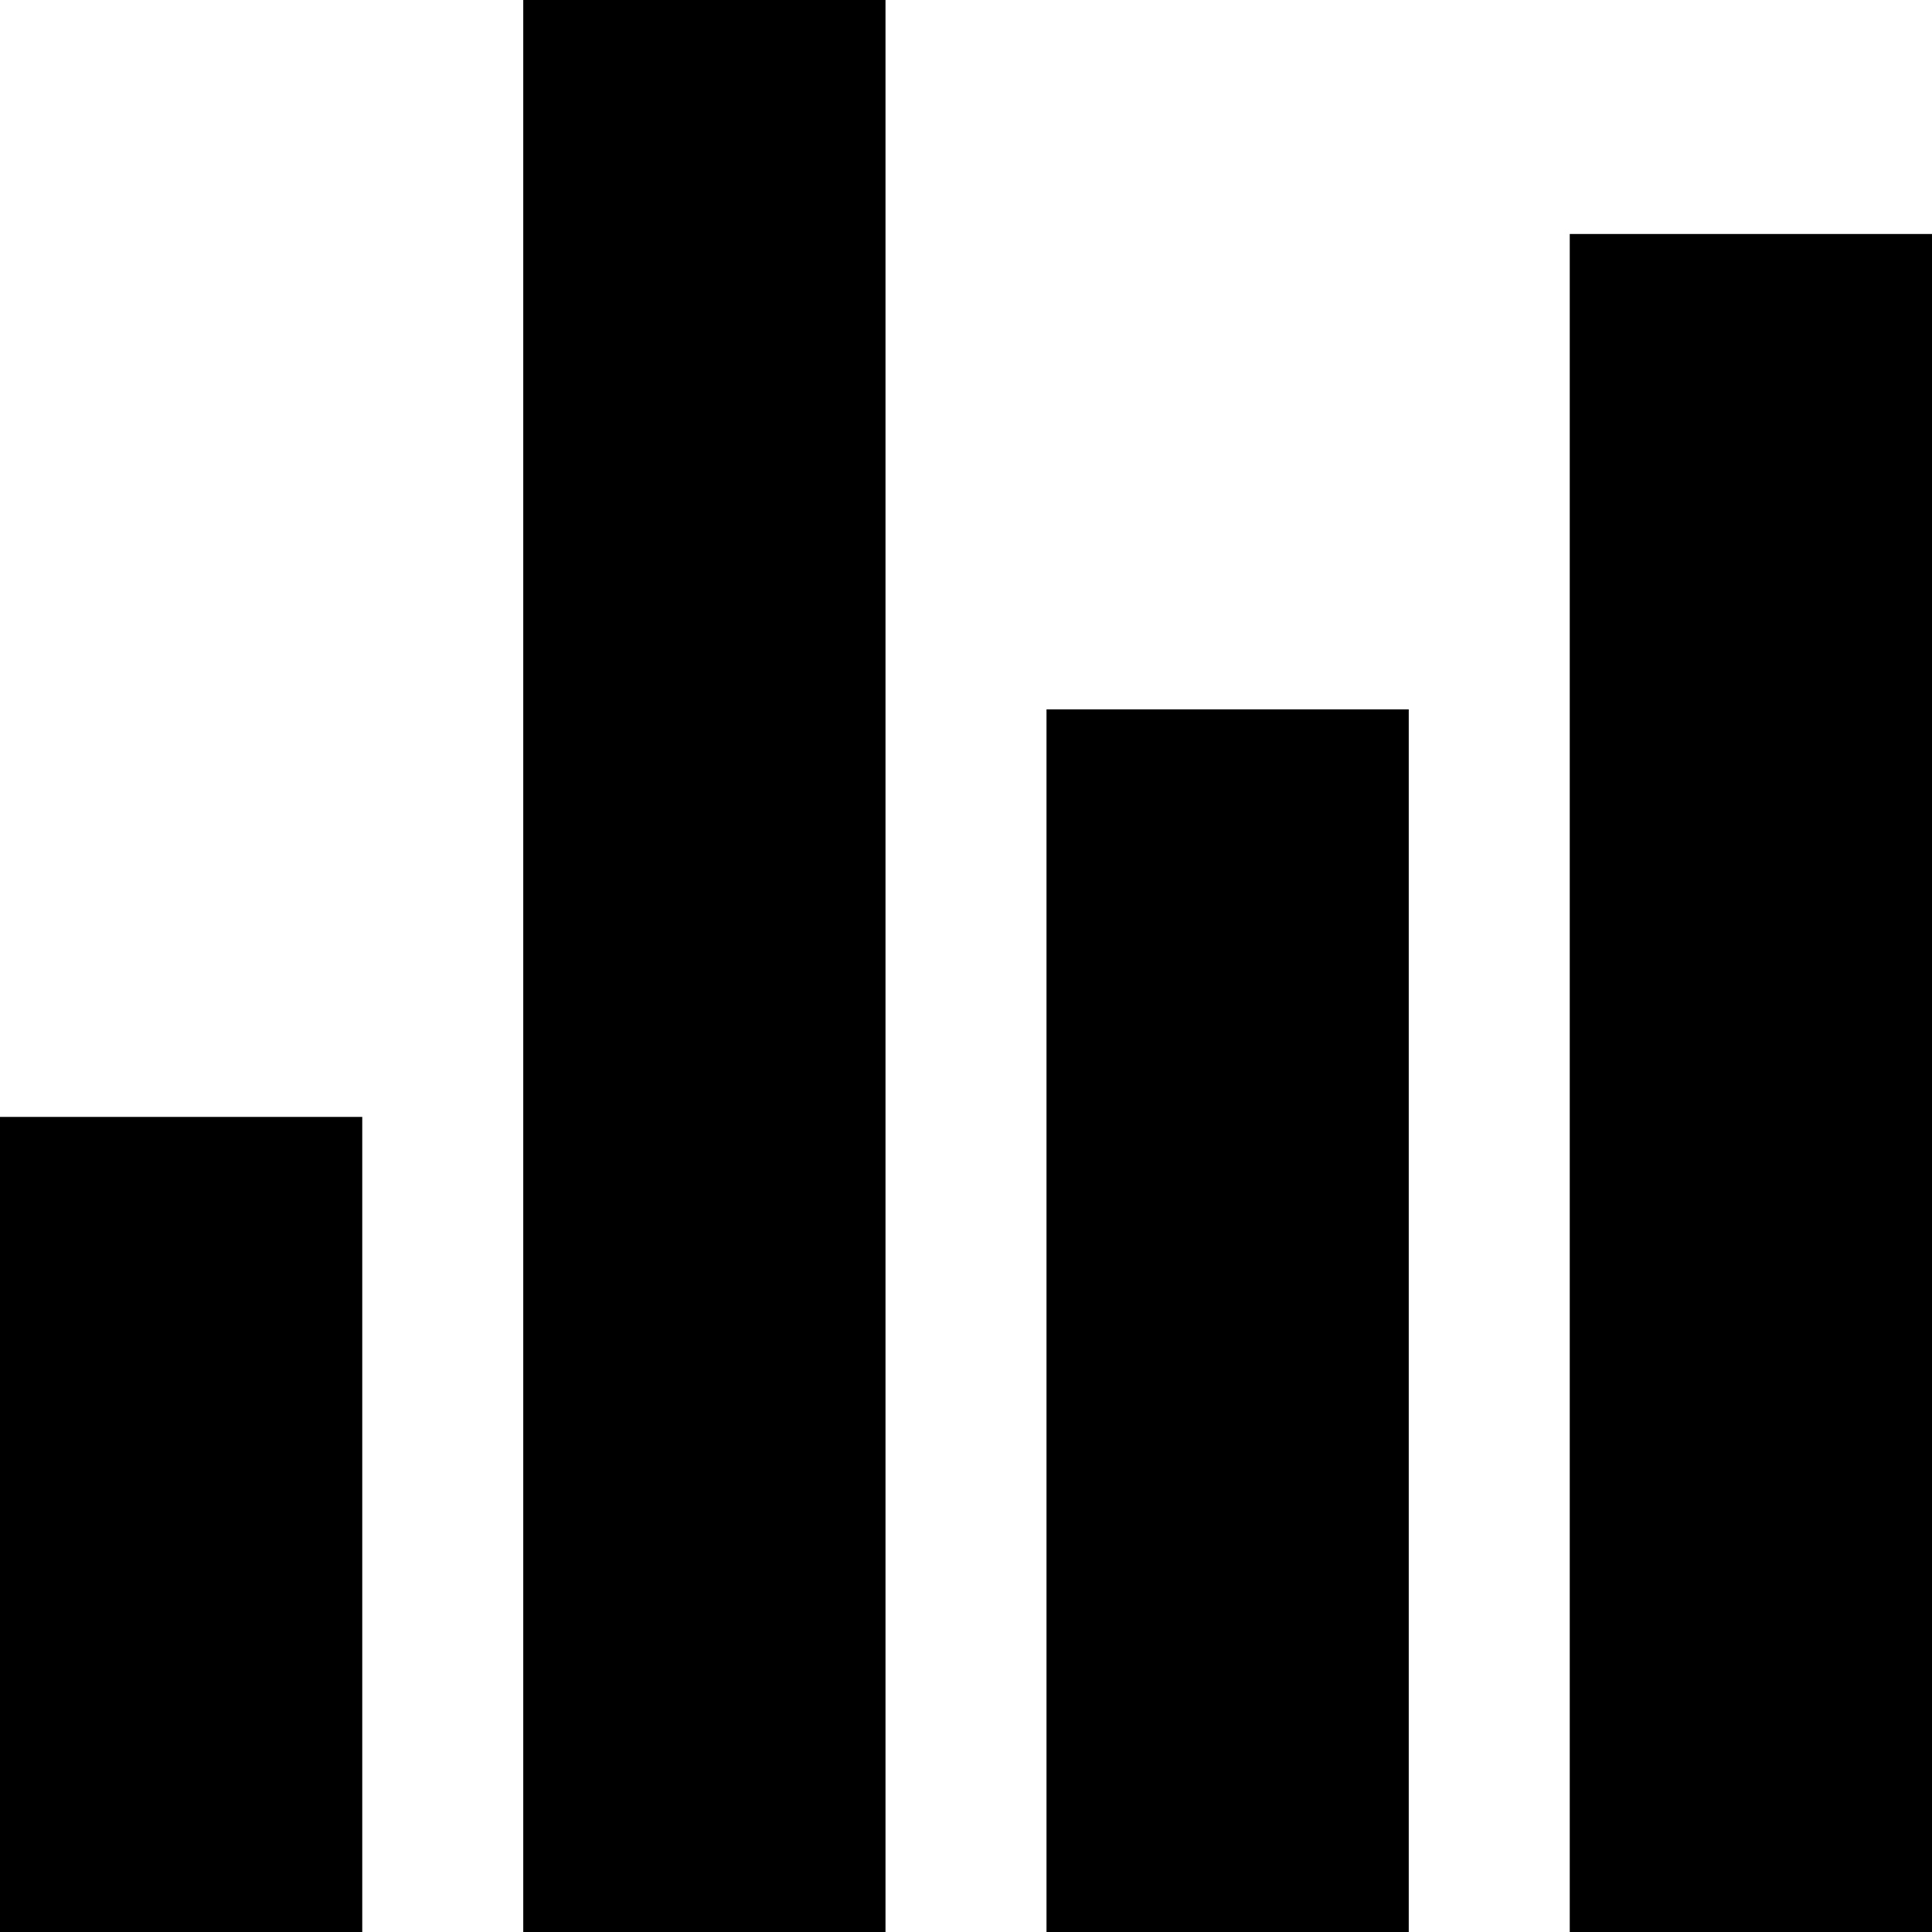
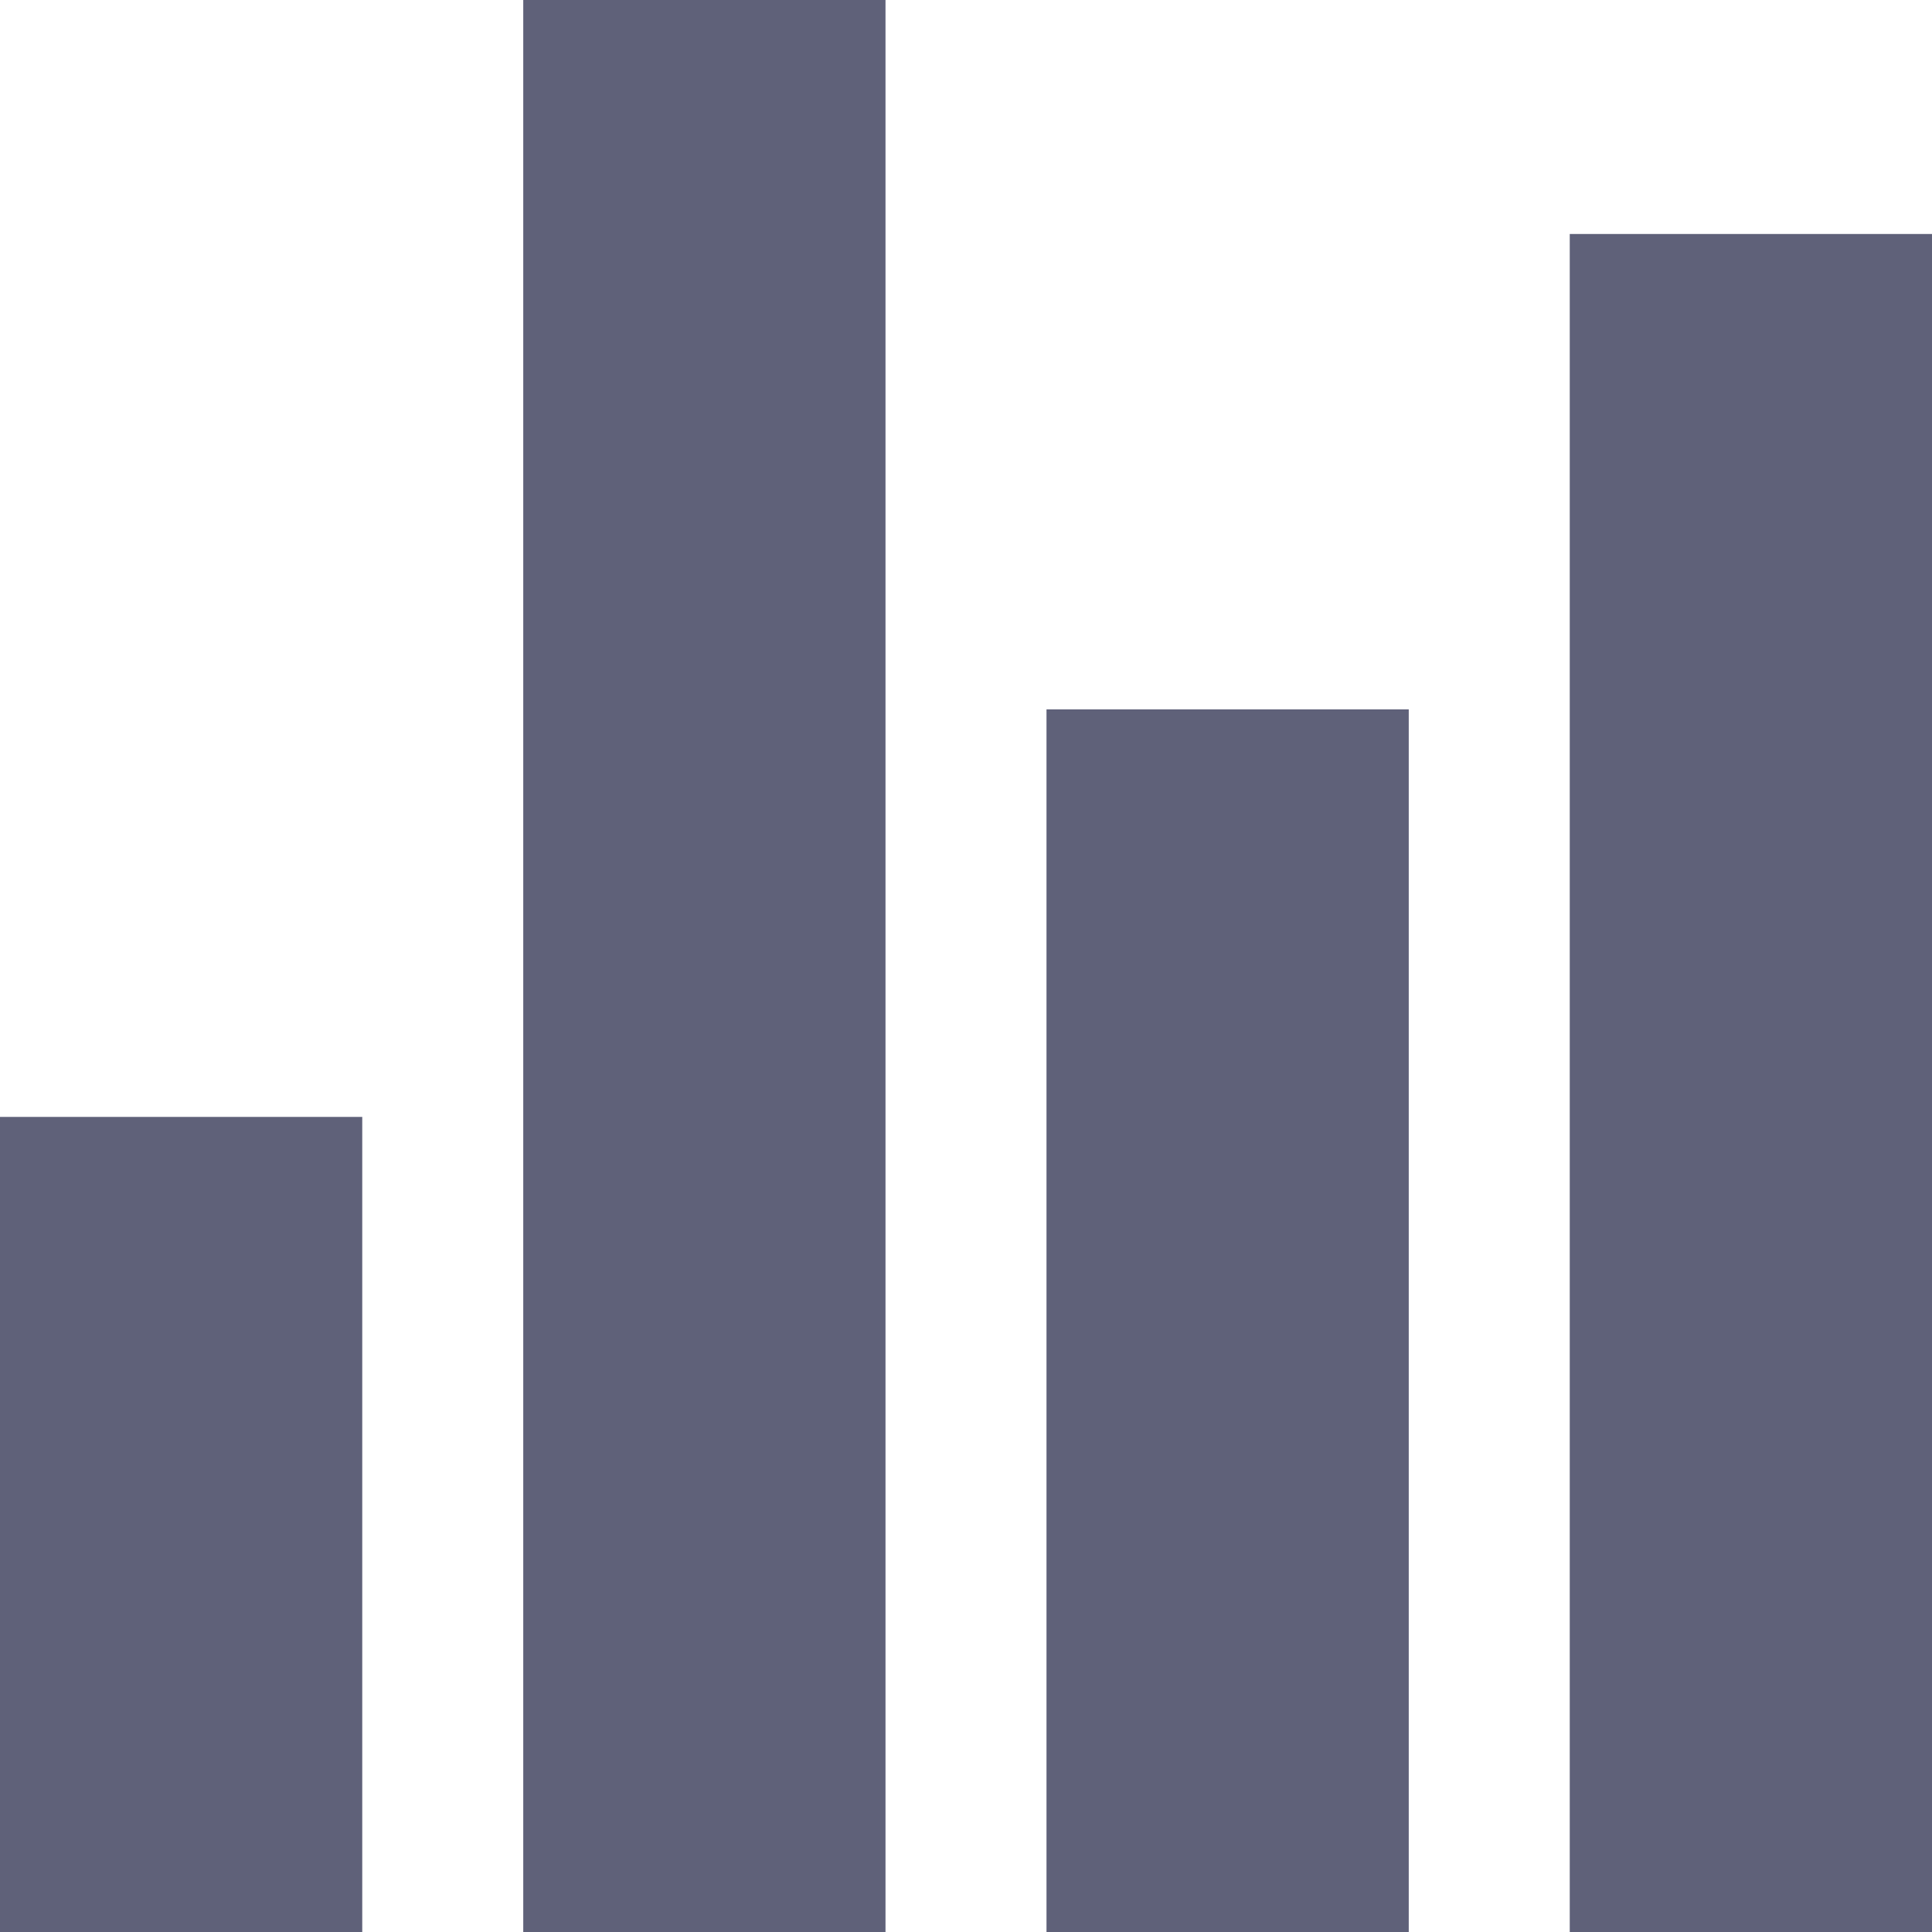
<svg xmlns="http://www.w3.org/2000/svg" id="stats-chart-sharp" width="18" height="18" viewBox="0 0 18 18">
-   <path id="Path_1502" data-name="Path 1502" d="M6.75,28.969H3.375V21.375H6.75Z" transform="translate(-3.375 -10.969)" />
-   <path id="Path_1503" data-name="Path 1503" d="M22.5,26.016H19.125V14.625H22.5Z" transform="translate(-9.375 -8.016)" />
-   <path id="Path_1504" data-name="Path 1504" d="M30.375,22.57H27V6.75h3.375Z" transform="translate(-12.375 -4.57)" />
-   <path id="Path_1505" data-name="Path 1505" d="M14.625,19.125H11.25v-18h3.375Z" transform="translate(-6.375 -1.125)" />
+   <path id="Path_1502" data-name="Path 1502" d="M6.75,28.969H3.375V21.375H6.75Z" transform="translate(-3.375 -10.969)" fill="#5f6179" />
+   <path id="Path_1503" data-name="Path 1503" d="M22.5,26.016H19.125V14.625H22.5Z" transform="translate(-9.375 -8.016)" fill="#5f6179" />
+   <path id="Path_1504" data-name="Path 1504" d="M30.375,22.57H27V6.75h3.375Z" transform="translate(-12.375 -4.57)" fill="#5f6179" />
+   <path id="Path_1505" data-name="Path 1505" d="M14.625,19.125H11.25v-18h3.375Z" transform="translate(-6.375 -1.125)" fill="#5f6179" />
</svg>
